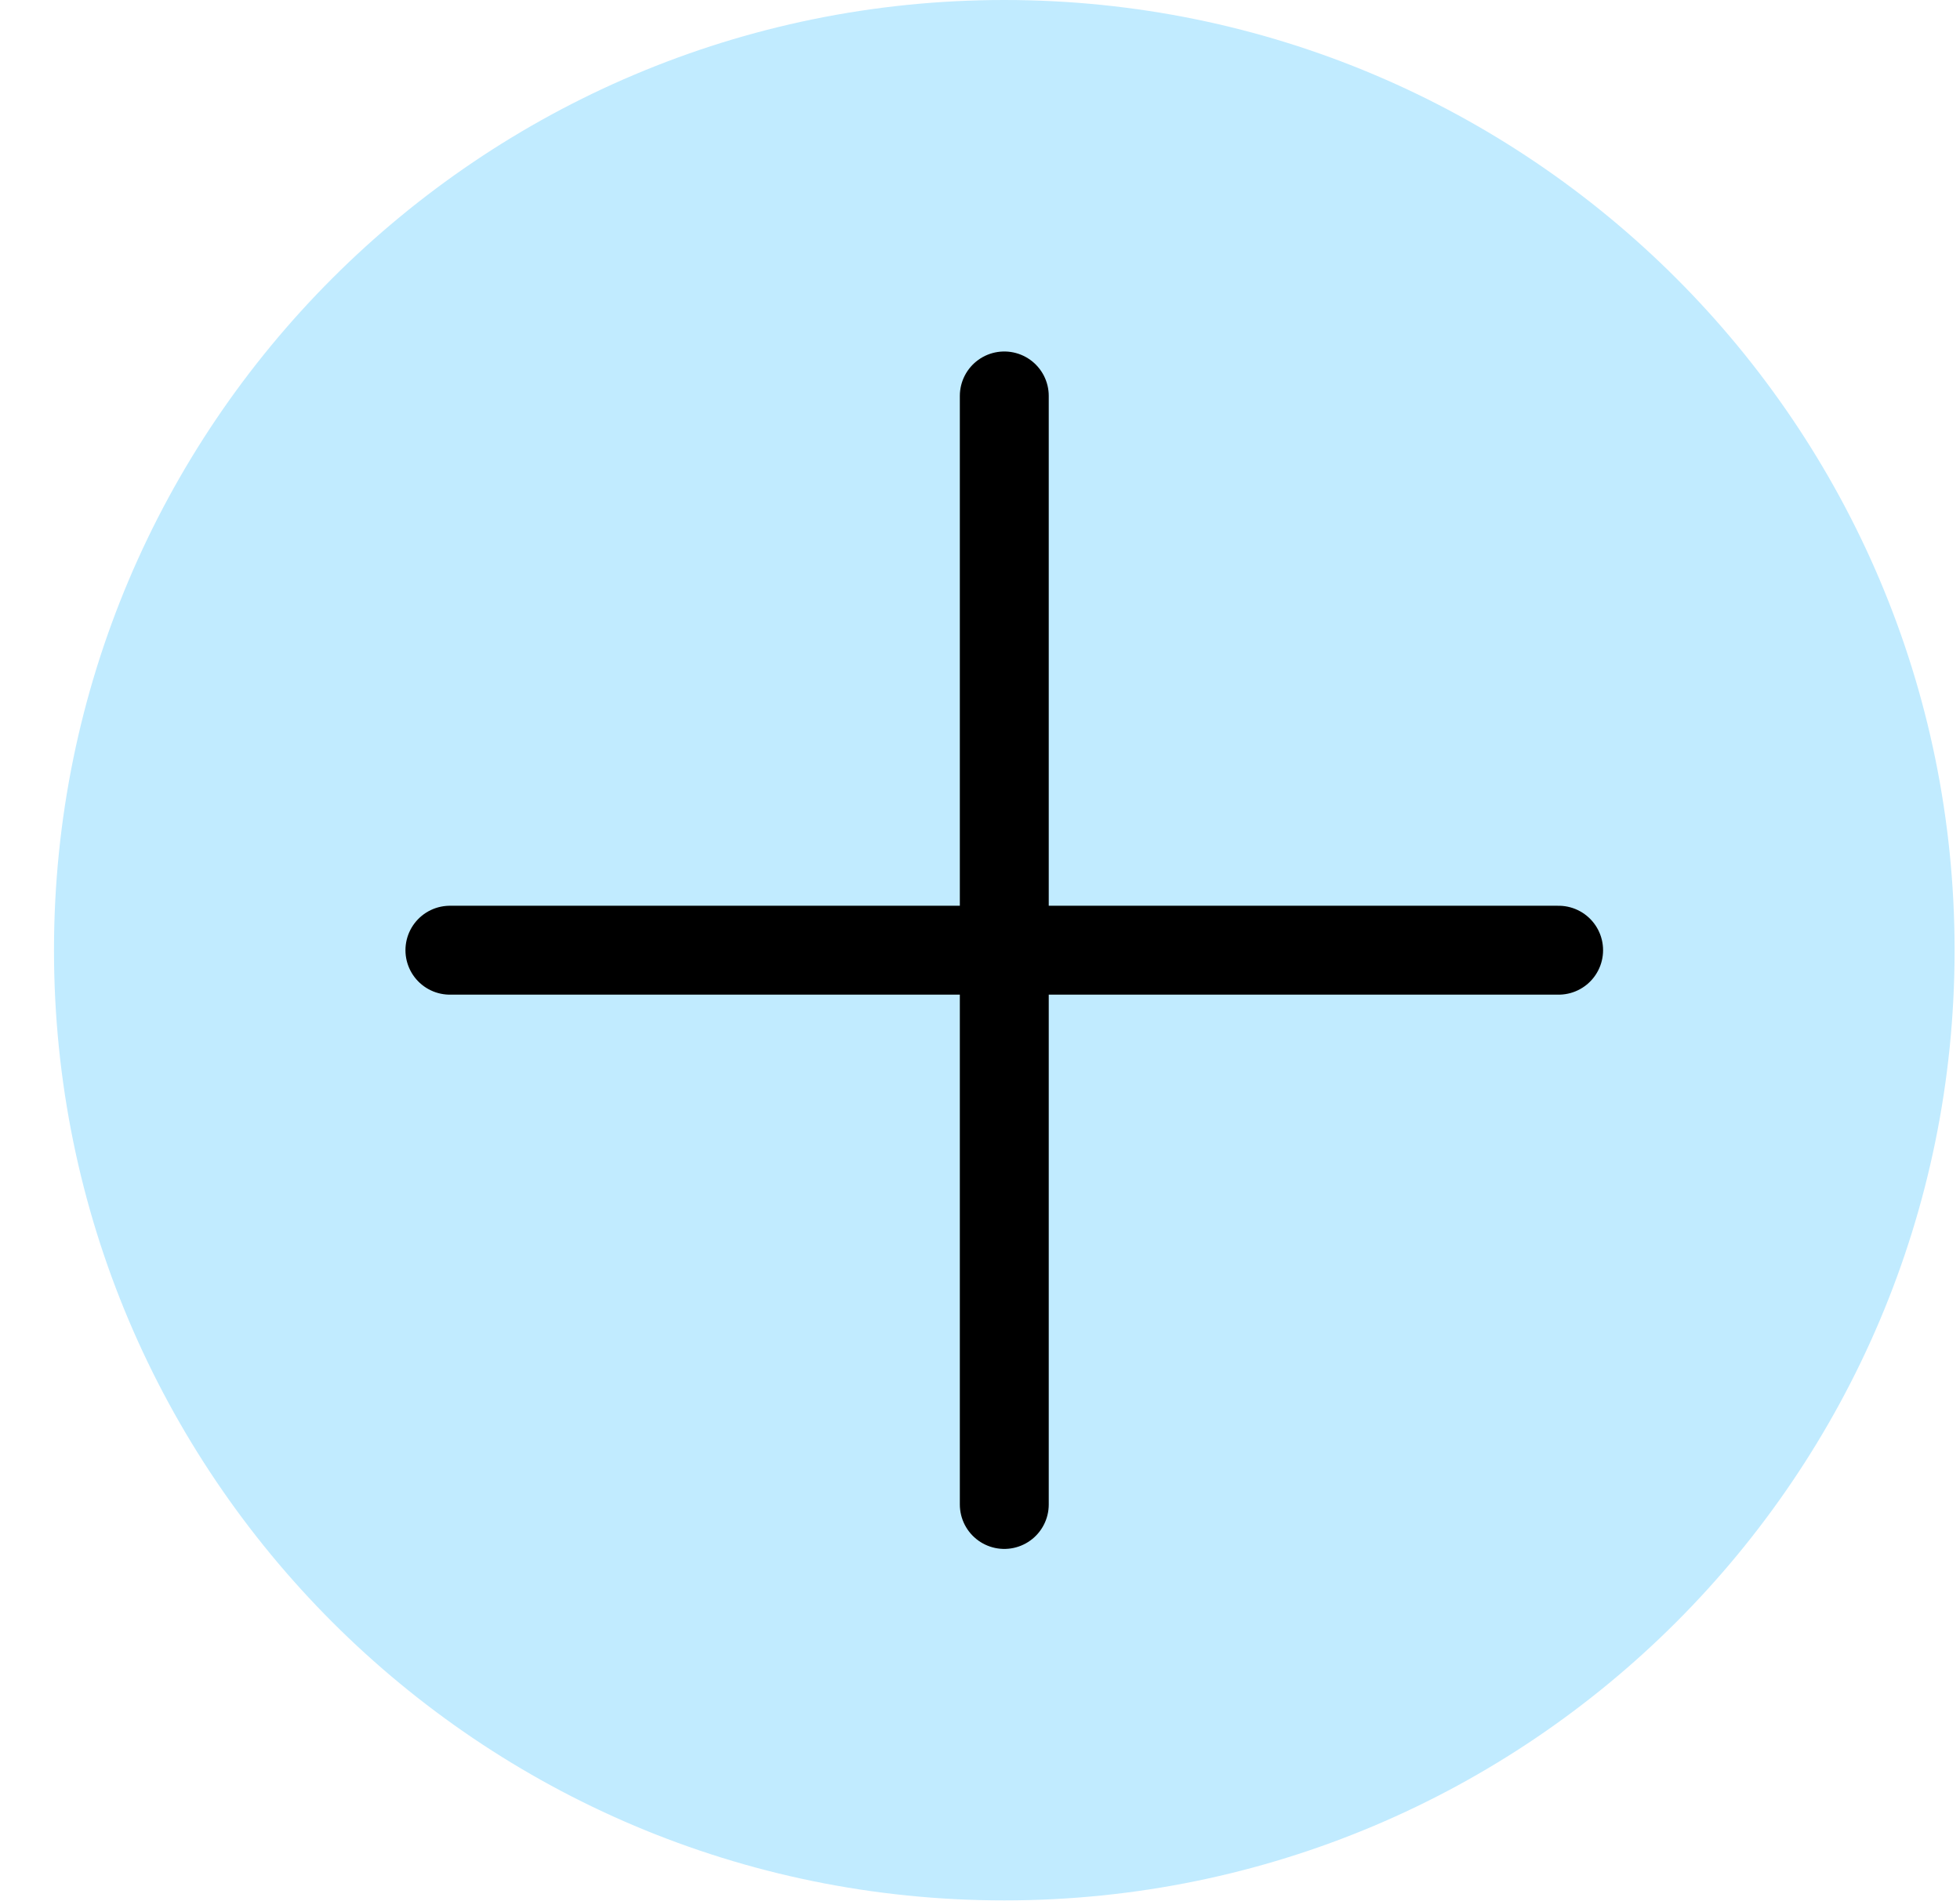
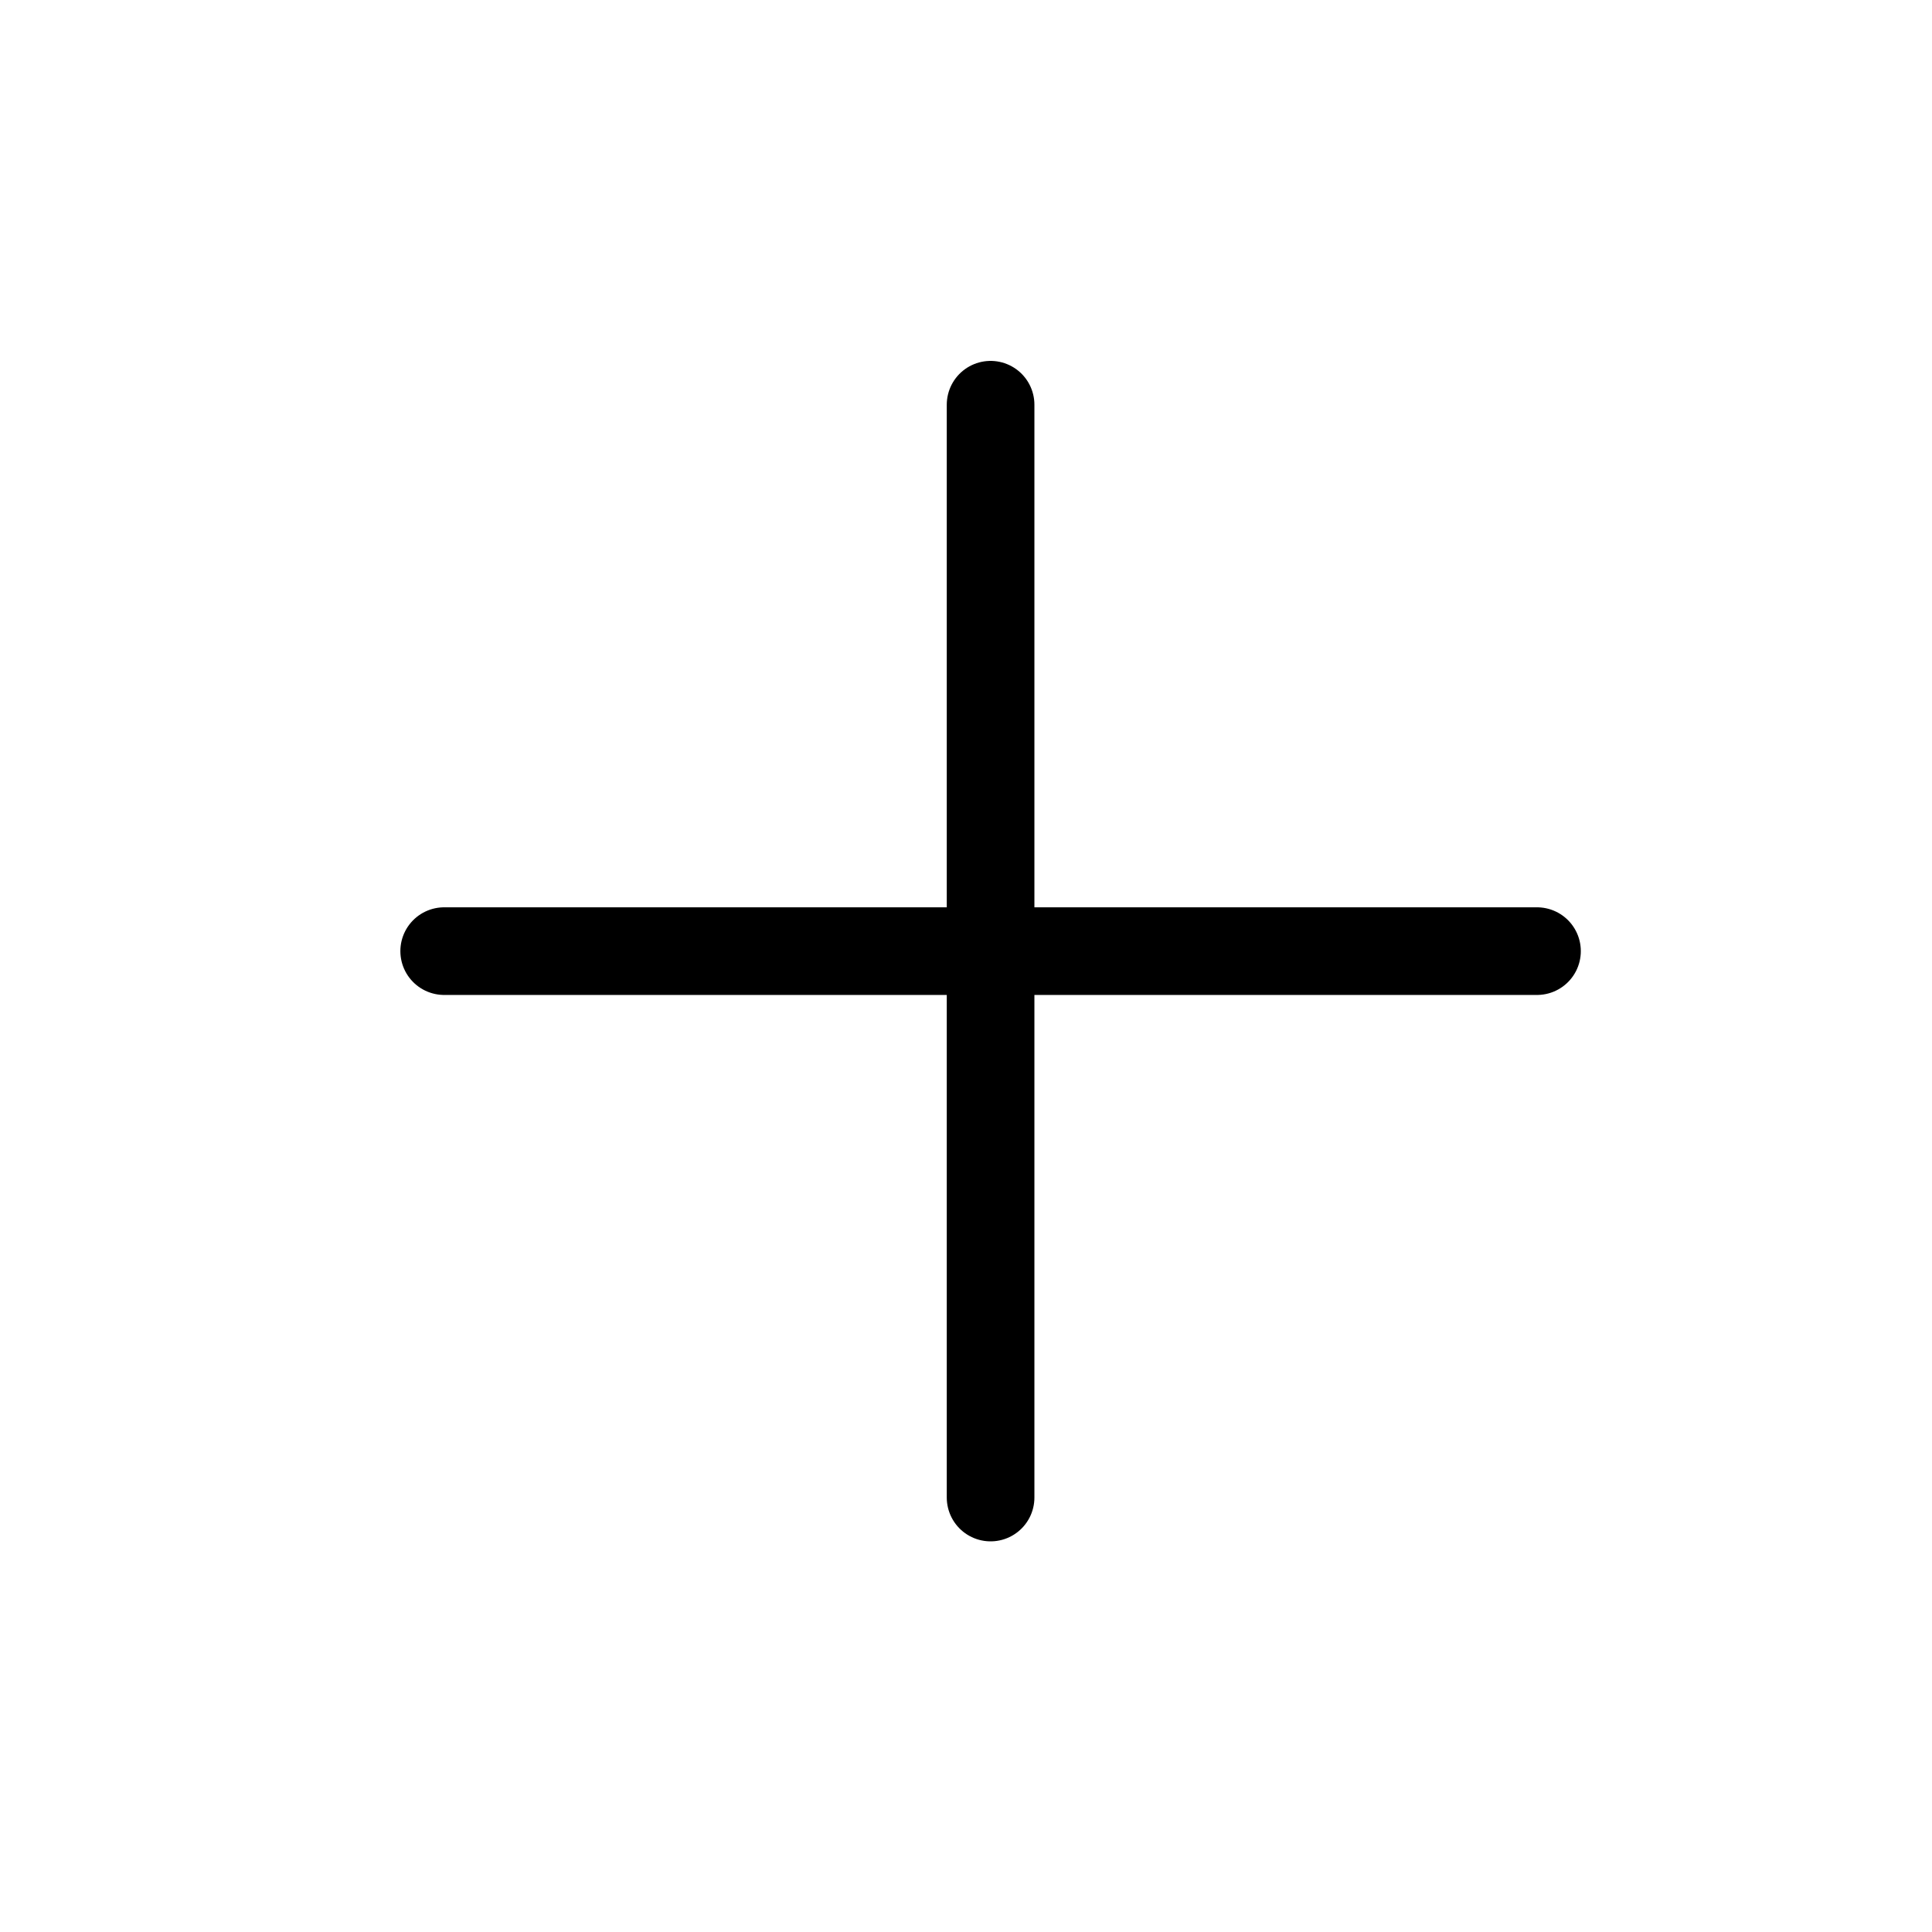
- <svg xmlns="http://www.w3.org/2000/svg" width="33" height="32" viewBox="0 0 33 32" fill="none">
-   <rect x="0.909" width="32" height="32" rx="16" fill="#C1EBFF" />
-   <path d="M16.909 6.667V25.333" stroke="black" stroke-width="1.497" stroke-linecap="round" stroke-linejoin="round" />
-   <path d="M7.575 16H26.242" stroke="black" stroke-width="1.497" stroke-linecap="round" stroke-linejoin="round" />
+ <svg xmlns="http://www.w3.org/2000/svg" width="33" height="33" viewBox="0 0 33 33" fill="none">
+   <path d="M16.92 6.913V25.579" stroke="black" stroke-width="1.497" stroke-linecap="round" stroke-linejoin="round" />
+   <path d="M7.587 16.246H26.253" stroke="black" stroke-width="1.497" stroke-linecap="round" stroke-linejoin="round" />
</svg>
